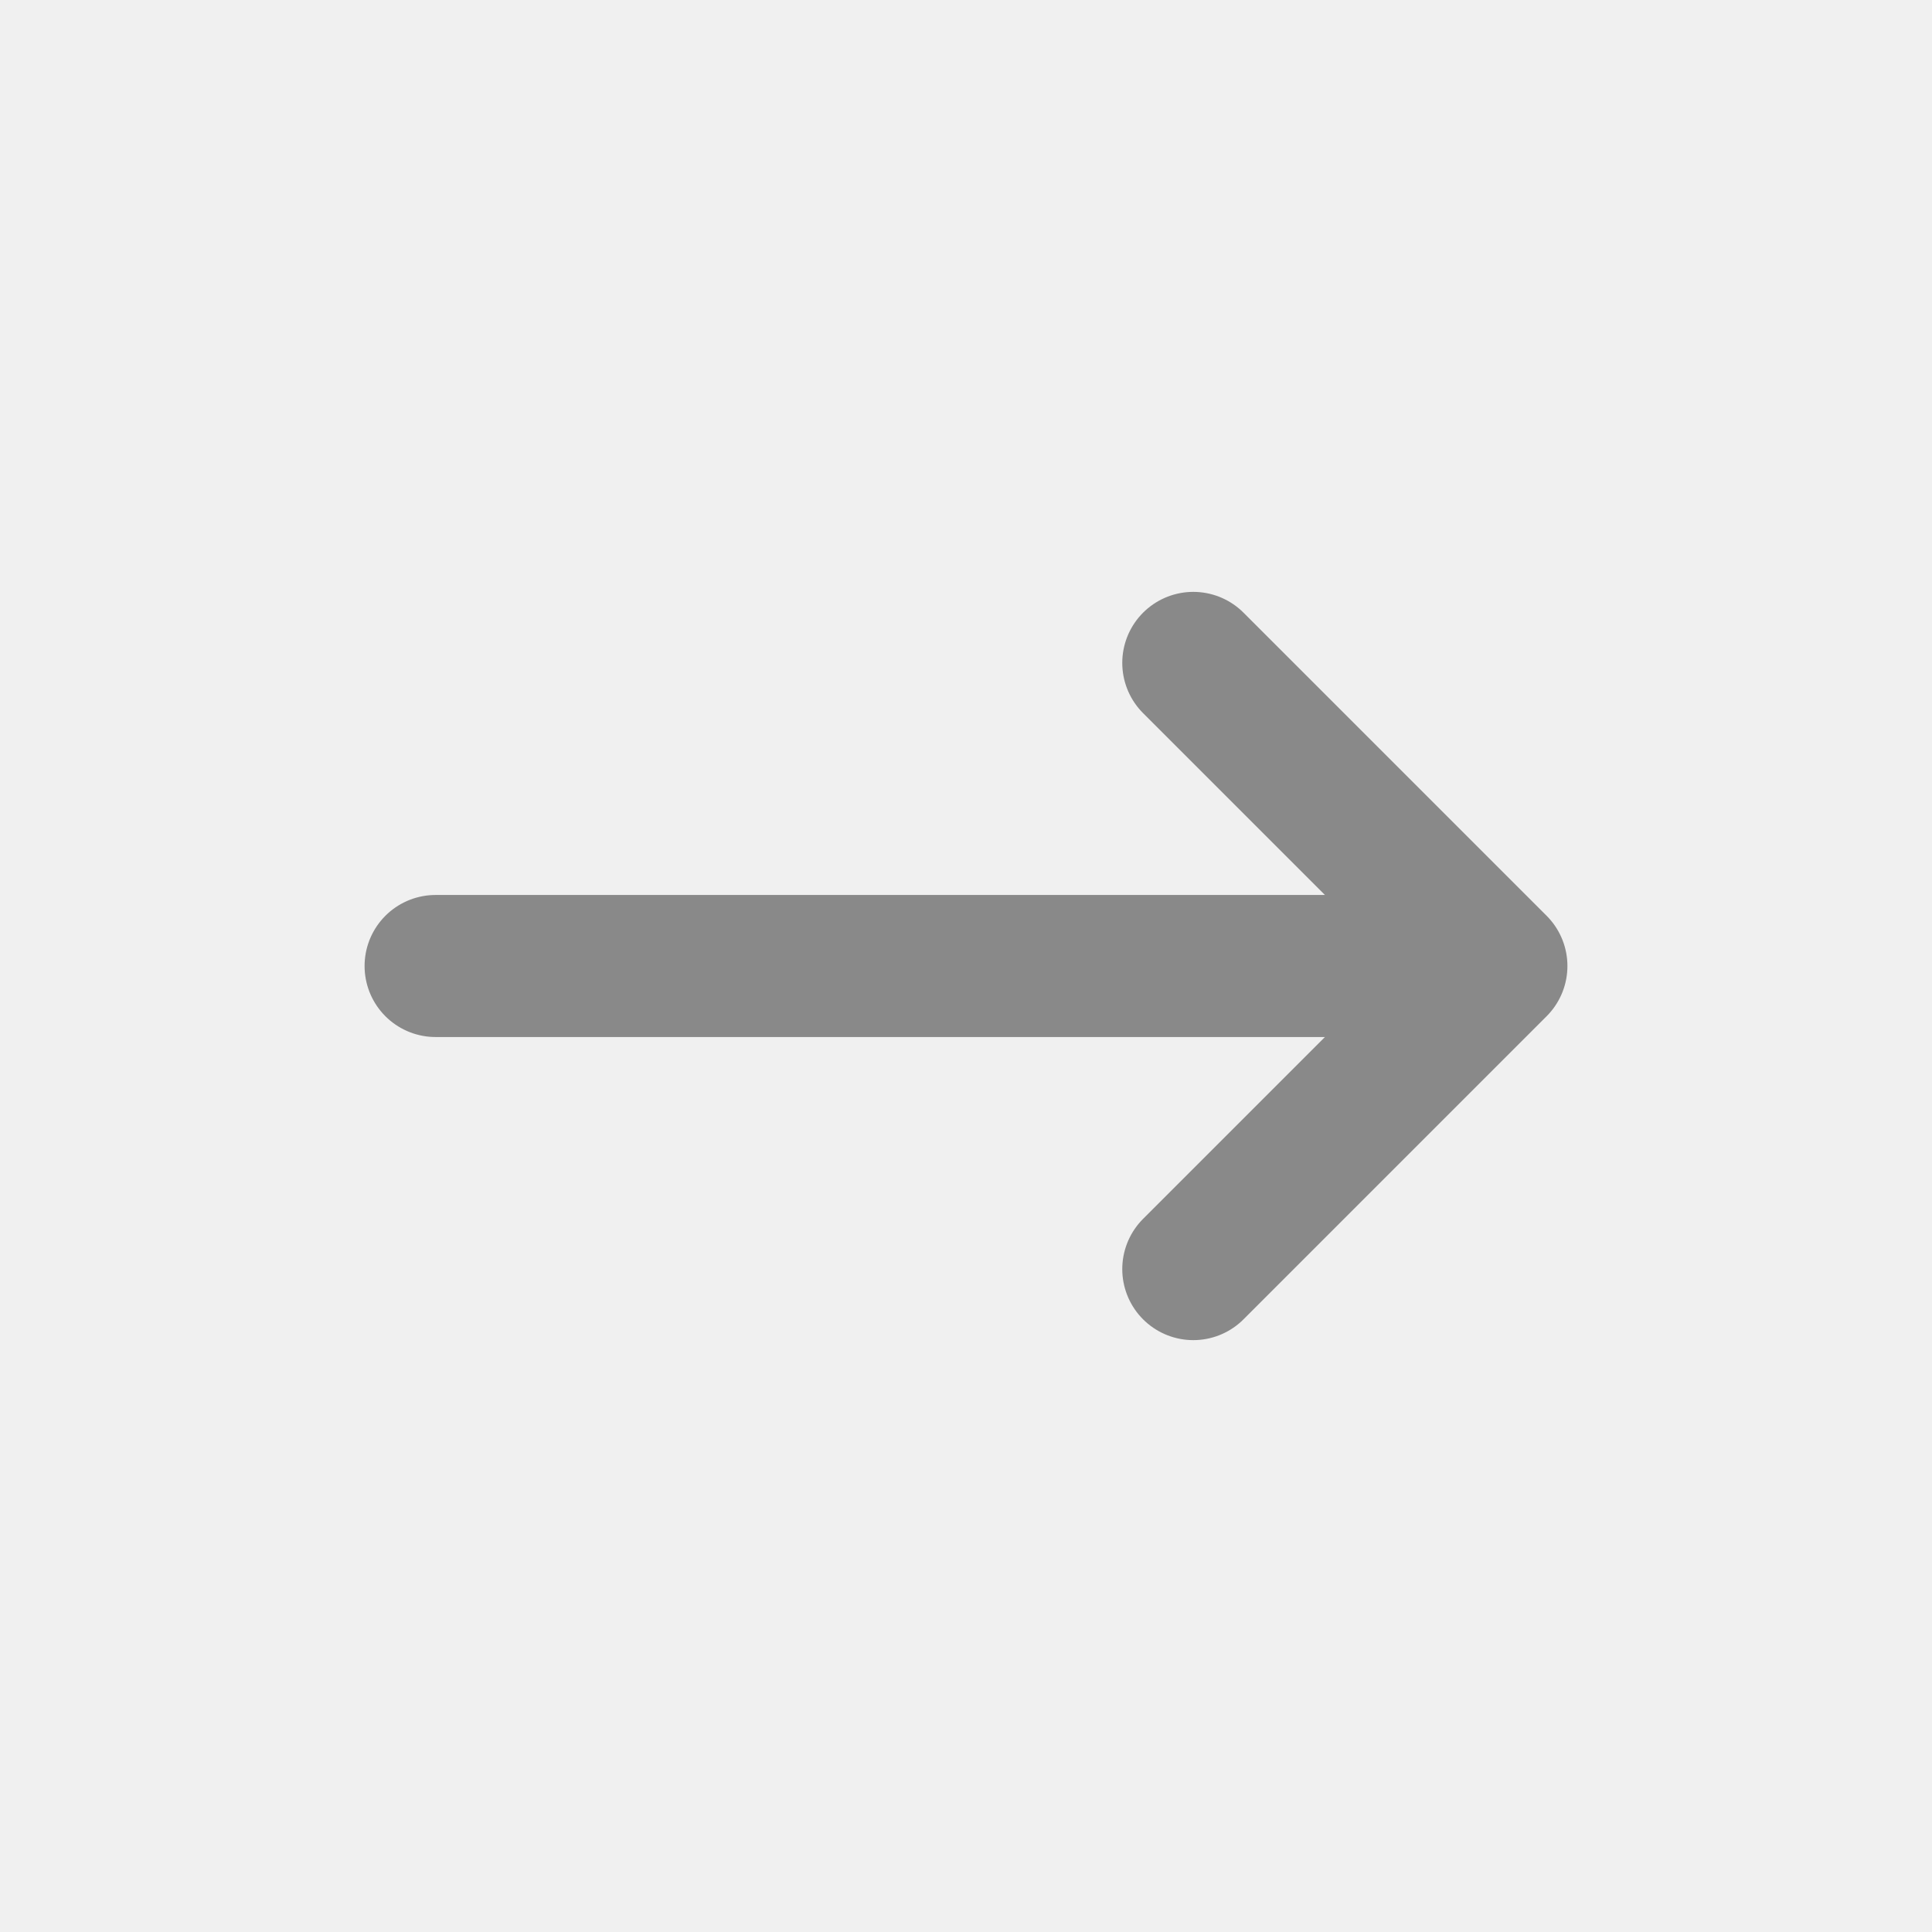
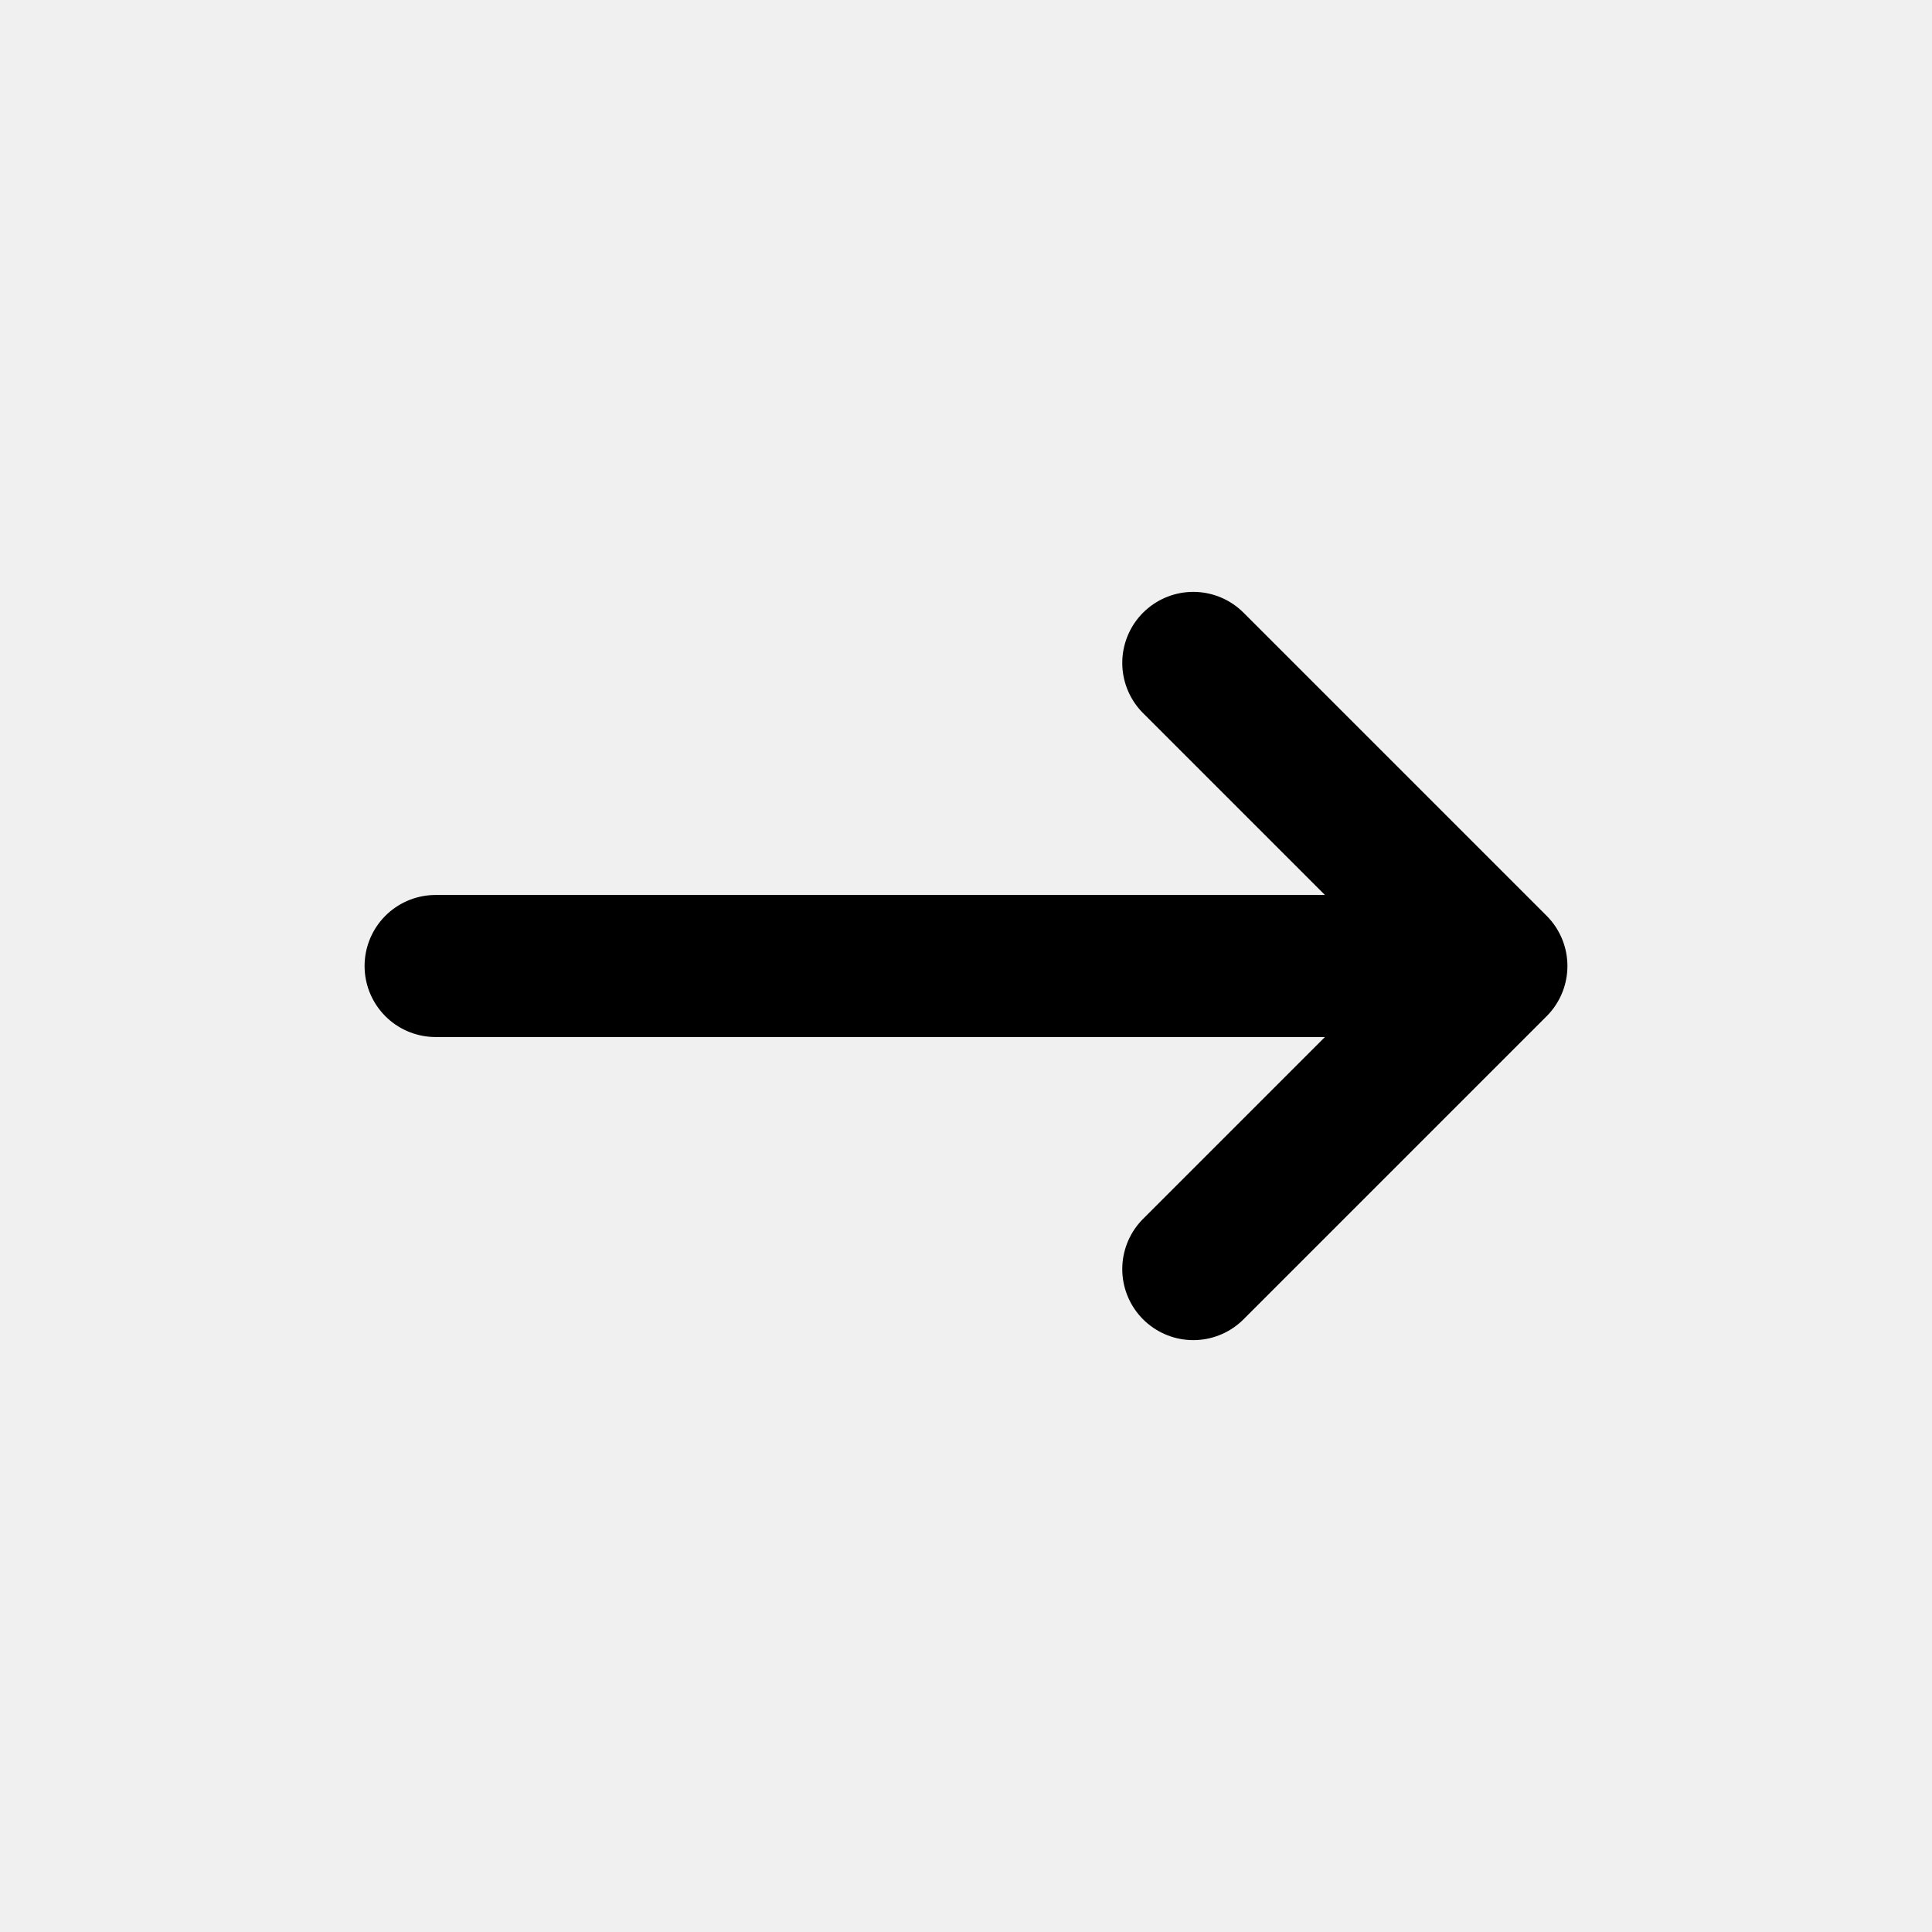
<svg xmlns="http://www.w3.org/2000/svg" width="1em" height="1em" fill="none" viewBox="0 0 17 16">
-   <g stroke="#898989" stroke-linecap="round" stroke-linejoin="round" stroke-width="1.25" clip-path="url(#ArrowRight_svg__a)">
+   <g stroke="currentColor" stroke-linecap="round" stroke-linejoin="round" stroke-width="1.25" clip-path="url(#ArrowRight_svg__a)">
    <path d="M3.833 8h9.333M10.5 10.667 13.167 8M10.5 5.333 13.167 8" />
  </g>
  <defs>
    <clipPath id="ArrowRight_svg__a">
      <path fill="#fff" d="M.5 0h16v16H.5z" />
    </clipPath>
  </defs>
</svg>
